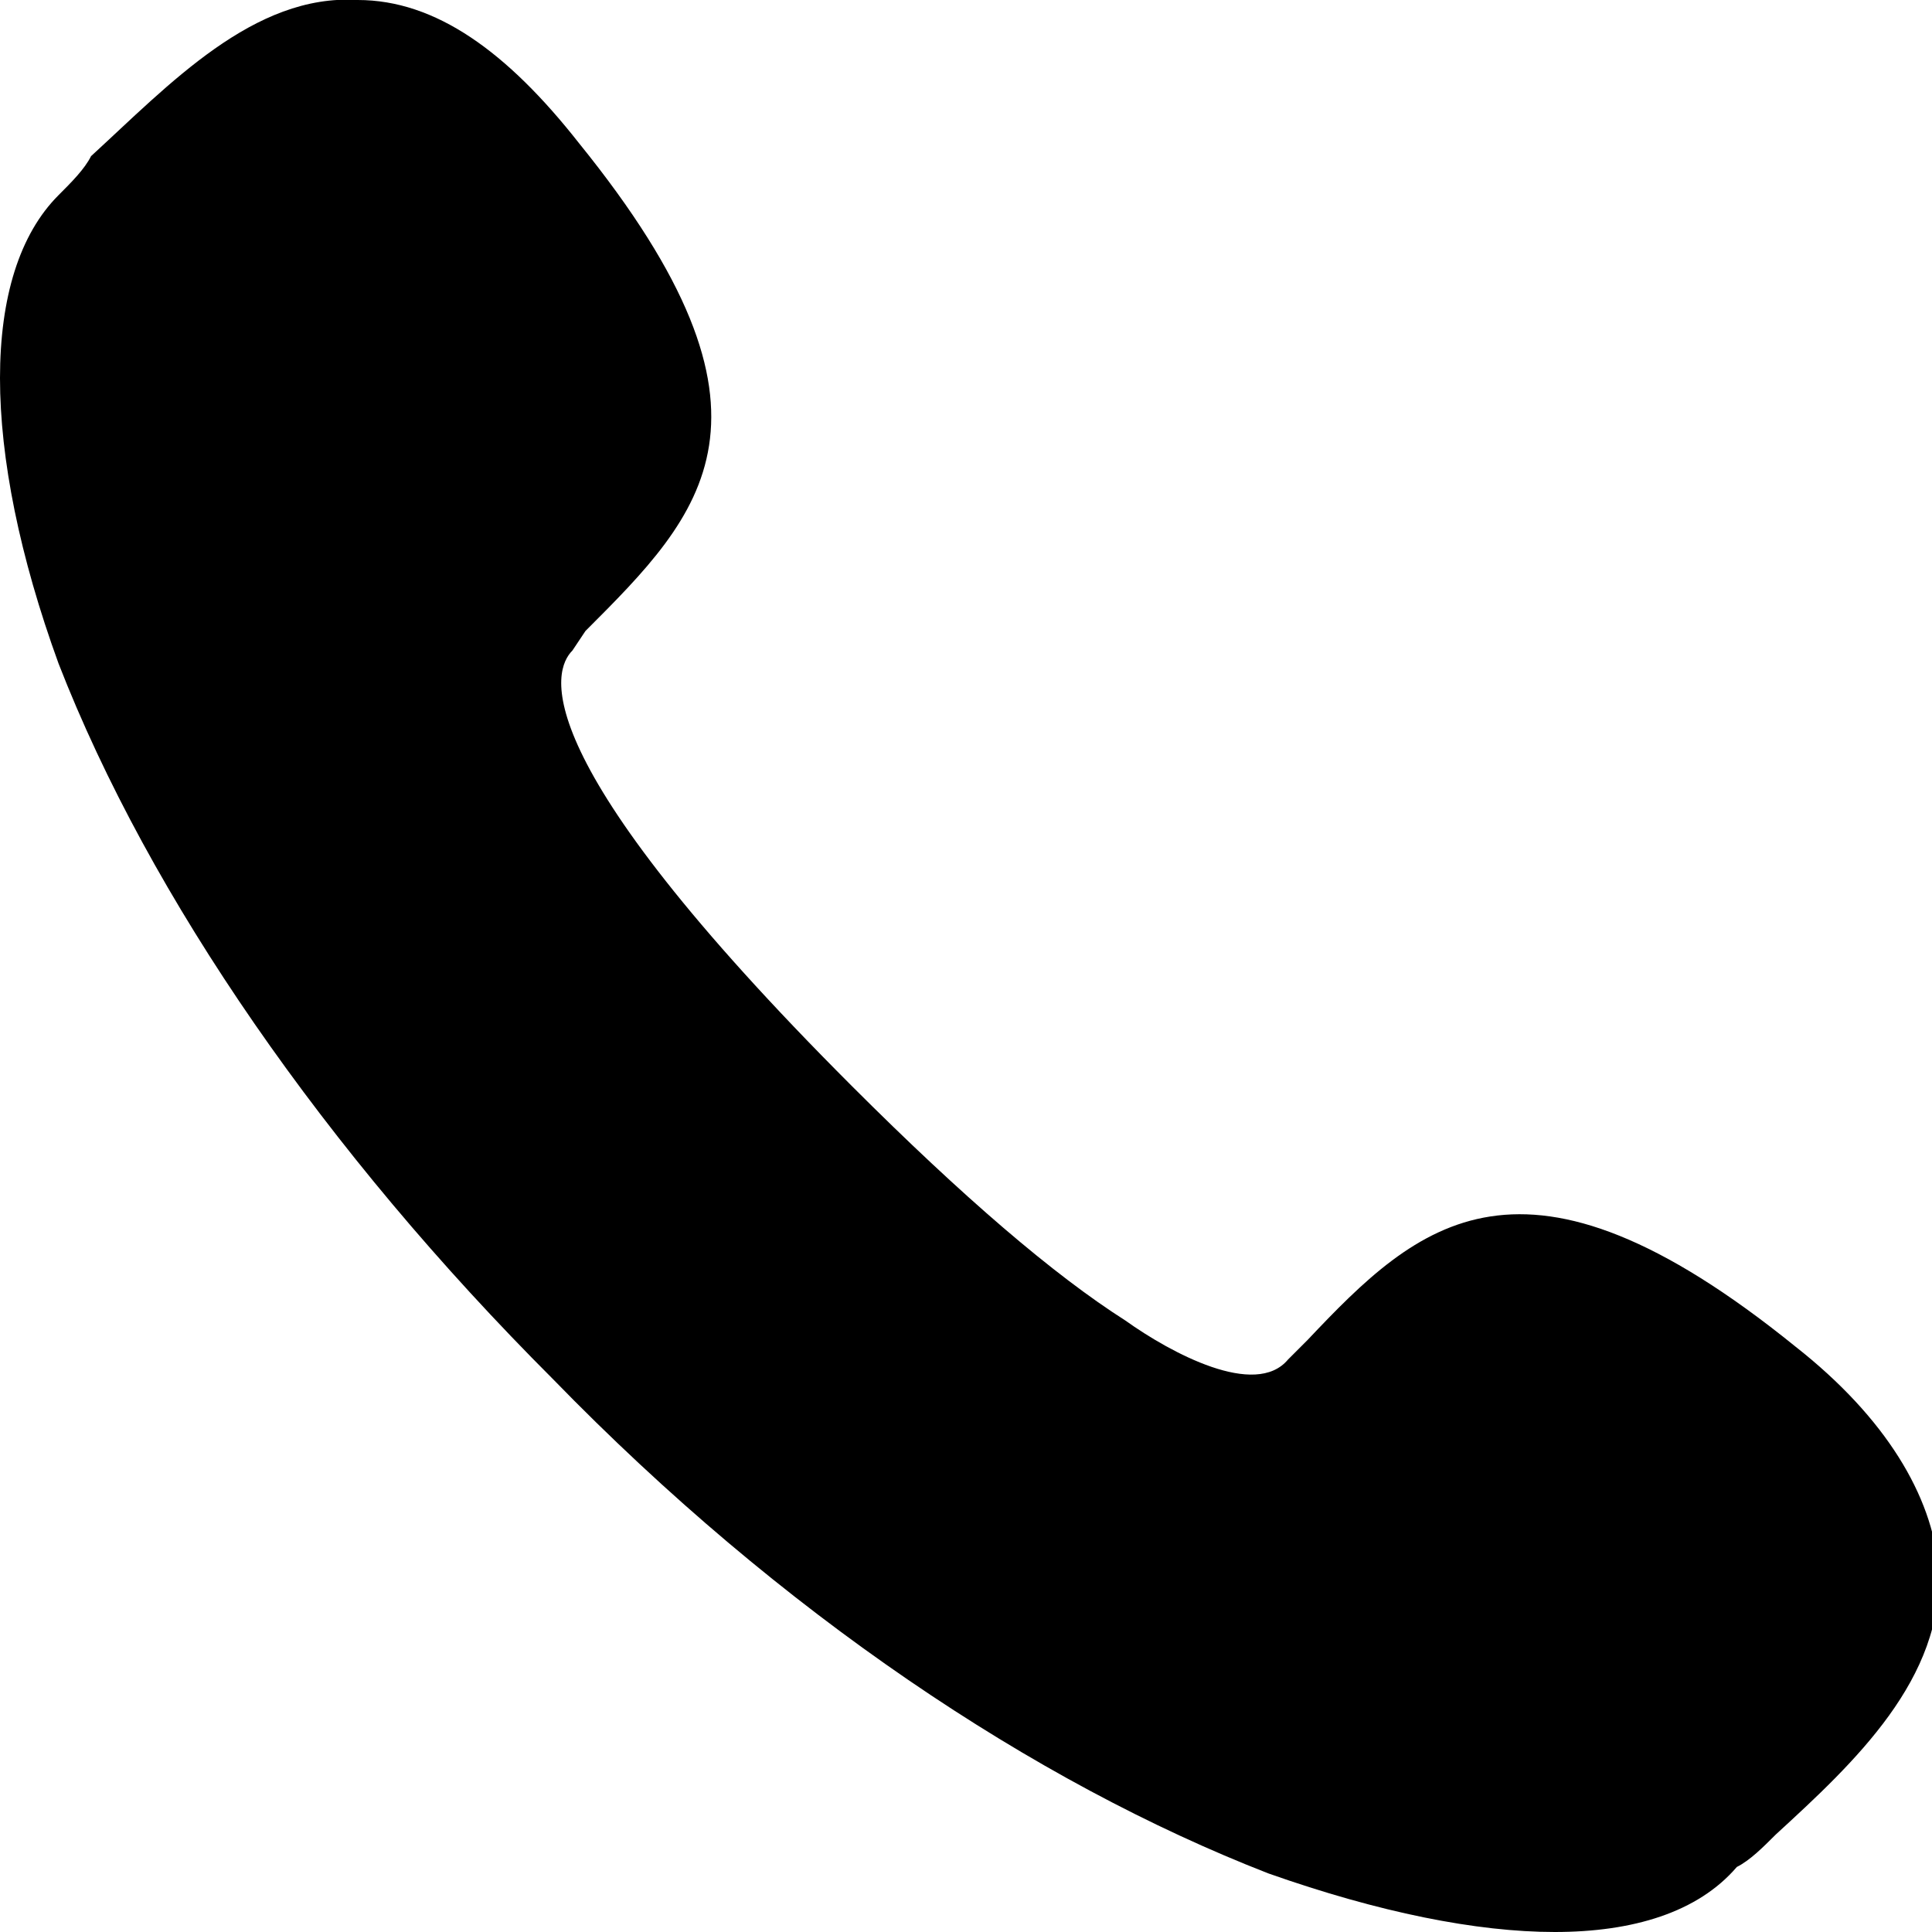
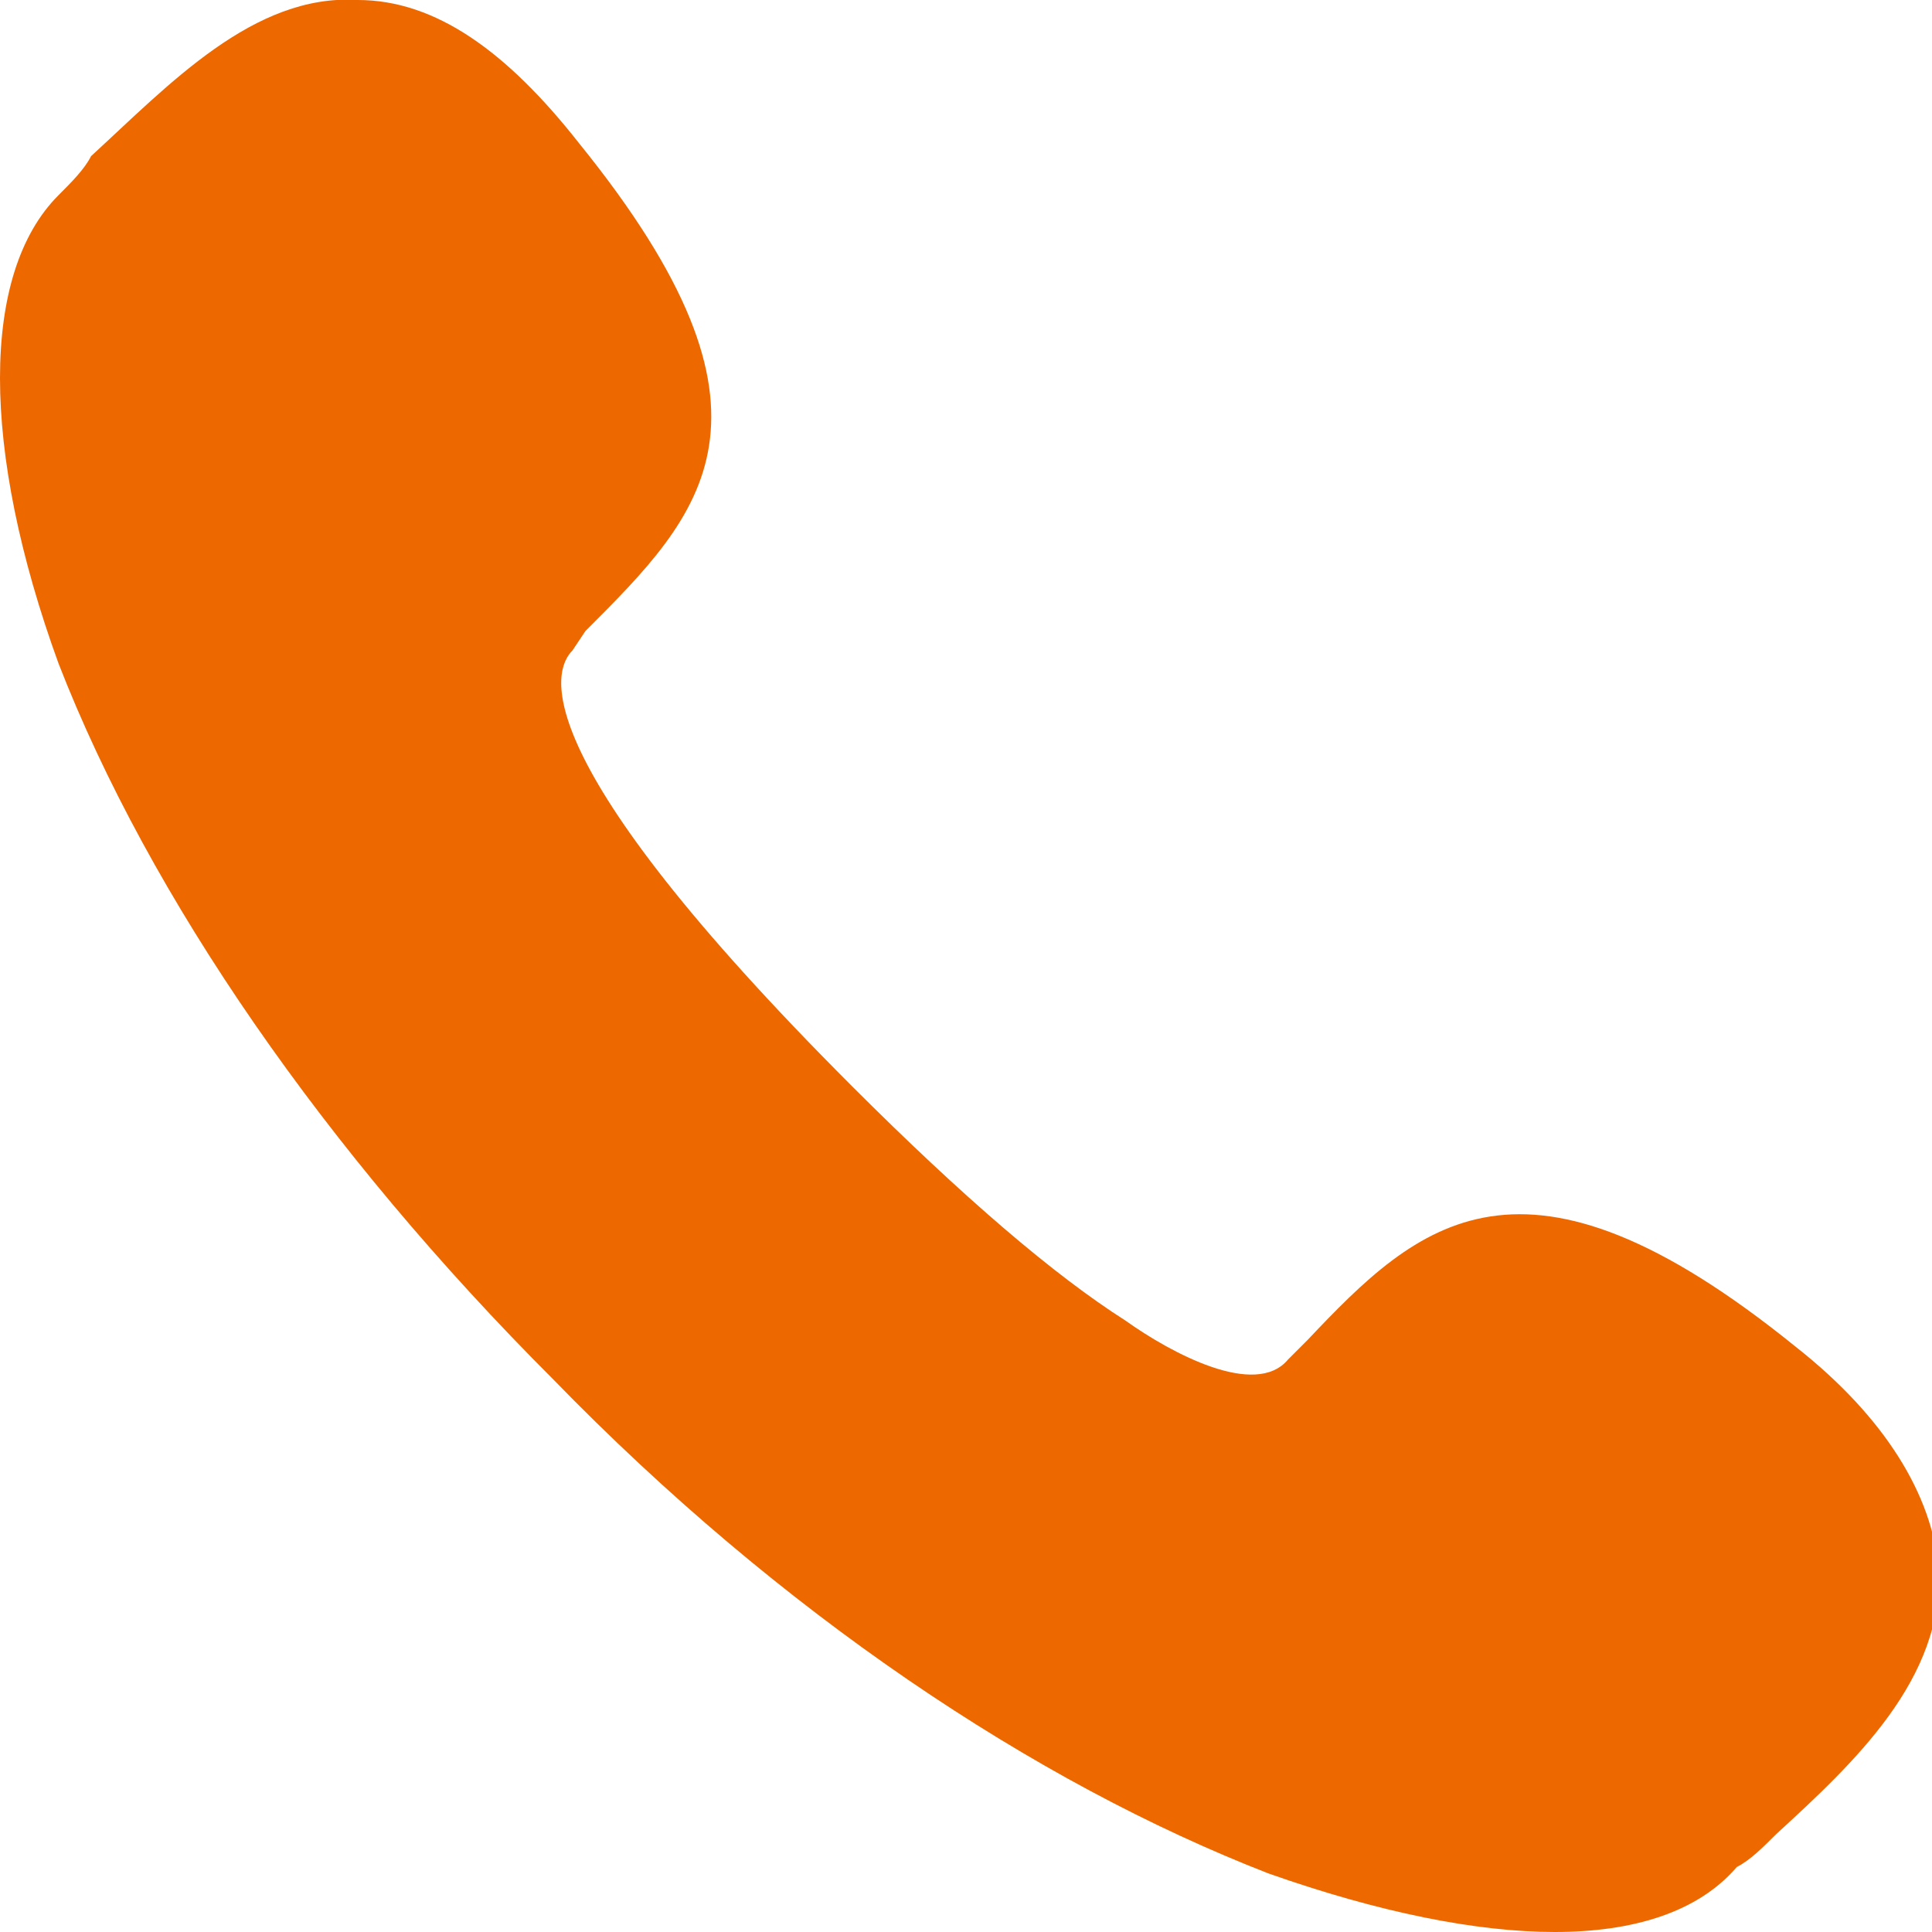
- <svg xmlns="http://www.w3.org/2000/svg" viewBox="0 0 29.7 29.7">
-   <path d="M23.9 29.7c-1.2 0-2.7-.3-4.4-.9-3.6-1.4-7.5-4-11-7.6-3.5-3.5-6.2-7.4-7.6-11C-.3 6.9-.3 4.2.9 3c.2-.2.4-.4.5-.6C2.6 1.3 3.9-.1 5.5 0c1.2 0 2.3.8 3.4 2.2 3.4 4.2 1.9 5.7.1 7.5l-.2.3c-.3.3-.8 1.6 4.3 6.7 1.7 1.7 3.1 2.9 4.2 3.6.7.5 2 1.2 2.5.6l.3-.3c1.7-1.8 3.3-3.3 7.5.1 1.4 1.1 2.1 2.3 2.2 3.4.1 1.7-1.3 3-2.5 4.1-.2.2-.4.4-.6.5-.6.7-1.6 1-2.8 1z" />
+ <svg xmlns="http://www.w3.org/2000/svg" id="Capa_1" viewBox="0 0 29.7 29.7">
+   <style>.st0{fill:#EE6800;}</style>
+   <path class="st0" d="M23.9 29.7c-1.2 0-2.7-.3-4.4-.9-3.6-1.4-7.5-4-11-7.6-3.5-3.5-6.2-7.4-7.6-11C-.3 6.9-.3 4.2.9 3c.2-.2.4-.4.5-.6C2.6 1.3 3.9-.1 5.5 0c1.2 0 2.3.8 3.4 2.2 3.4 4.2 1.9 5.7.1 7.5l-.2.3c-.3.3-.8 1.6 4.3 6.7 1.7 1.7 3.1 2.9 4.2 3.6.7.5 2 1.2 2.5.6l.3-.3c1.7-1.8 3.3-3.3 7.5.1 1.4 1.1 2.1 2.3 2.2 3.4.1 1.7-1.3 3-2.5 4.1-.2.2-.4.4-.6.5-.6.7-1.6 1-2.8 1z" />
</svg>
